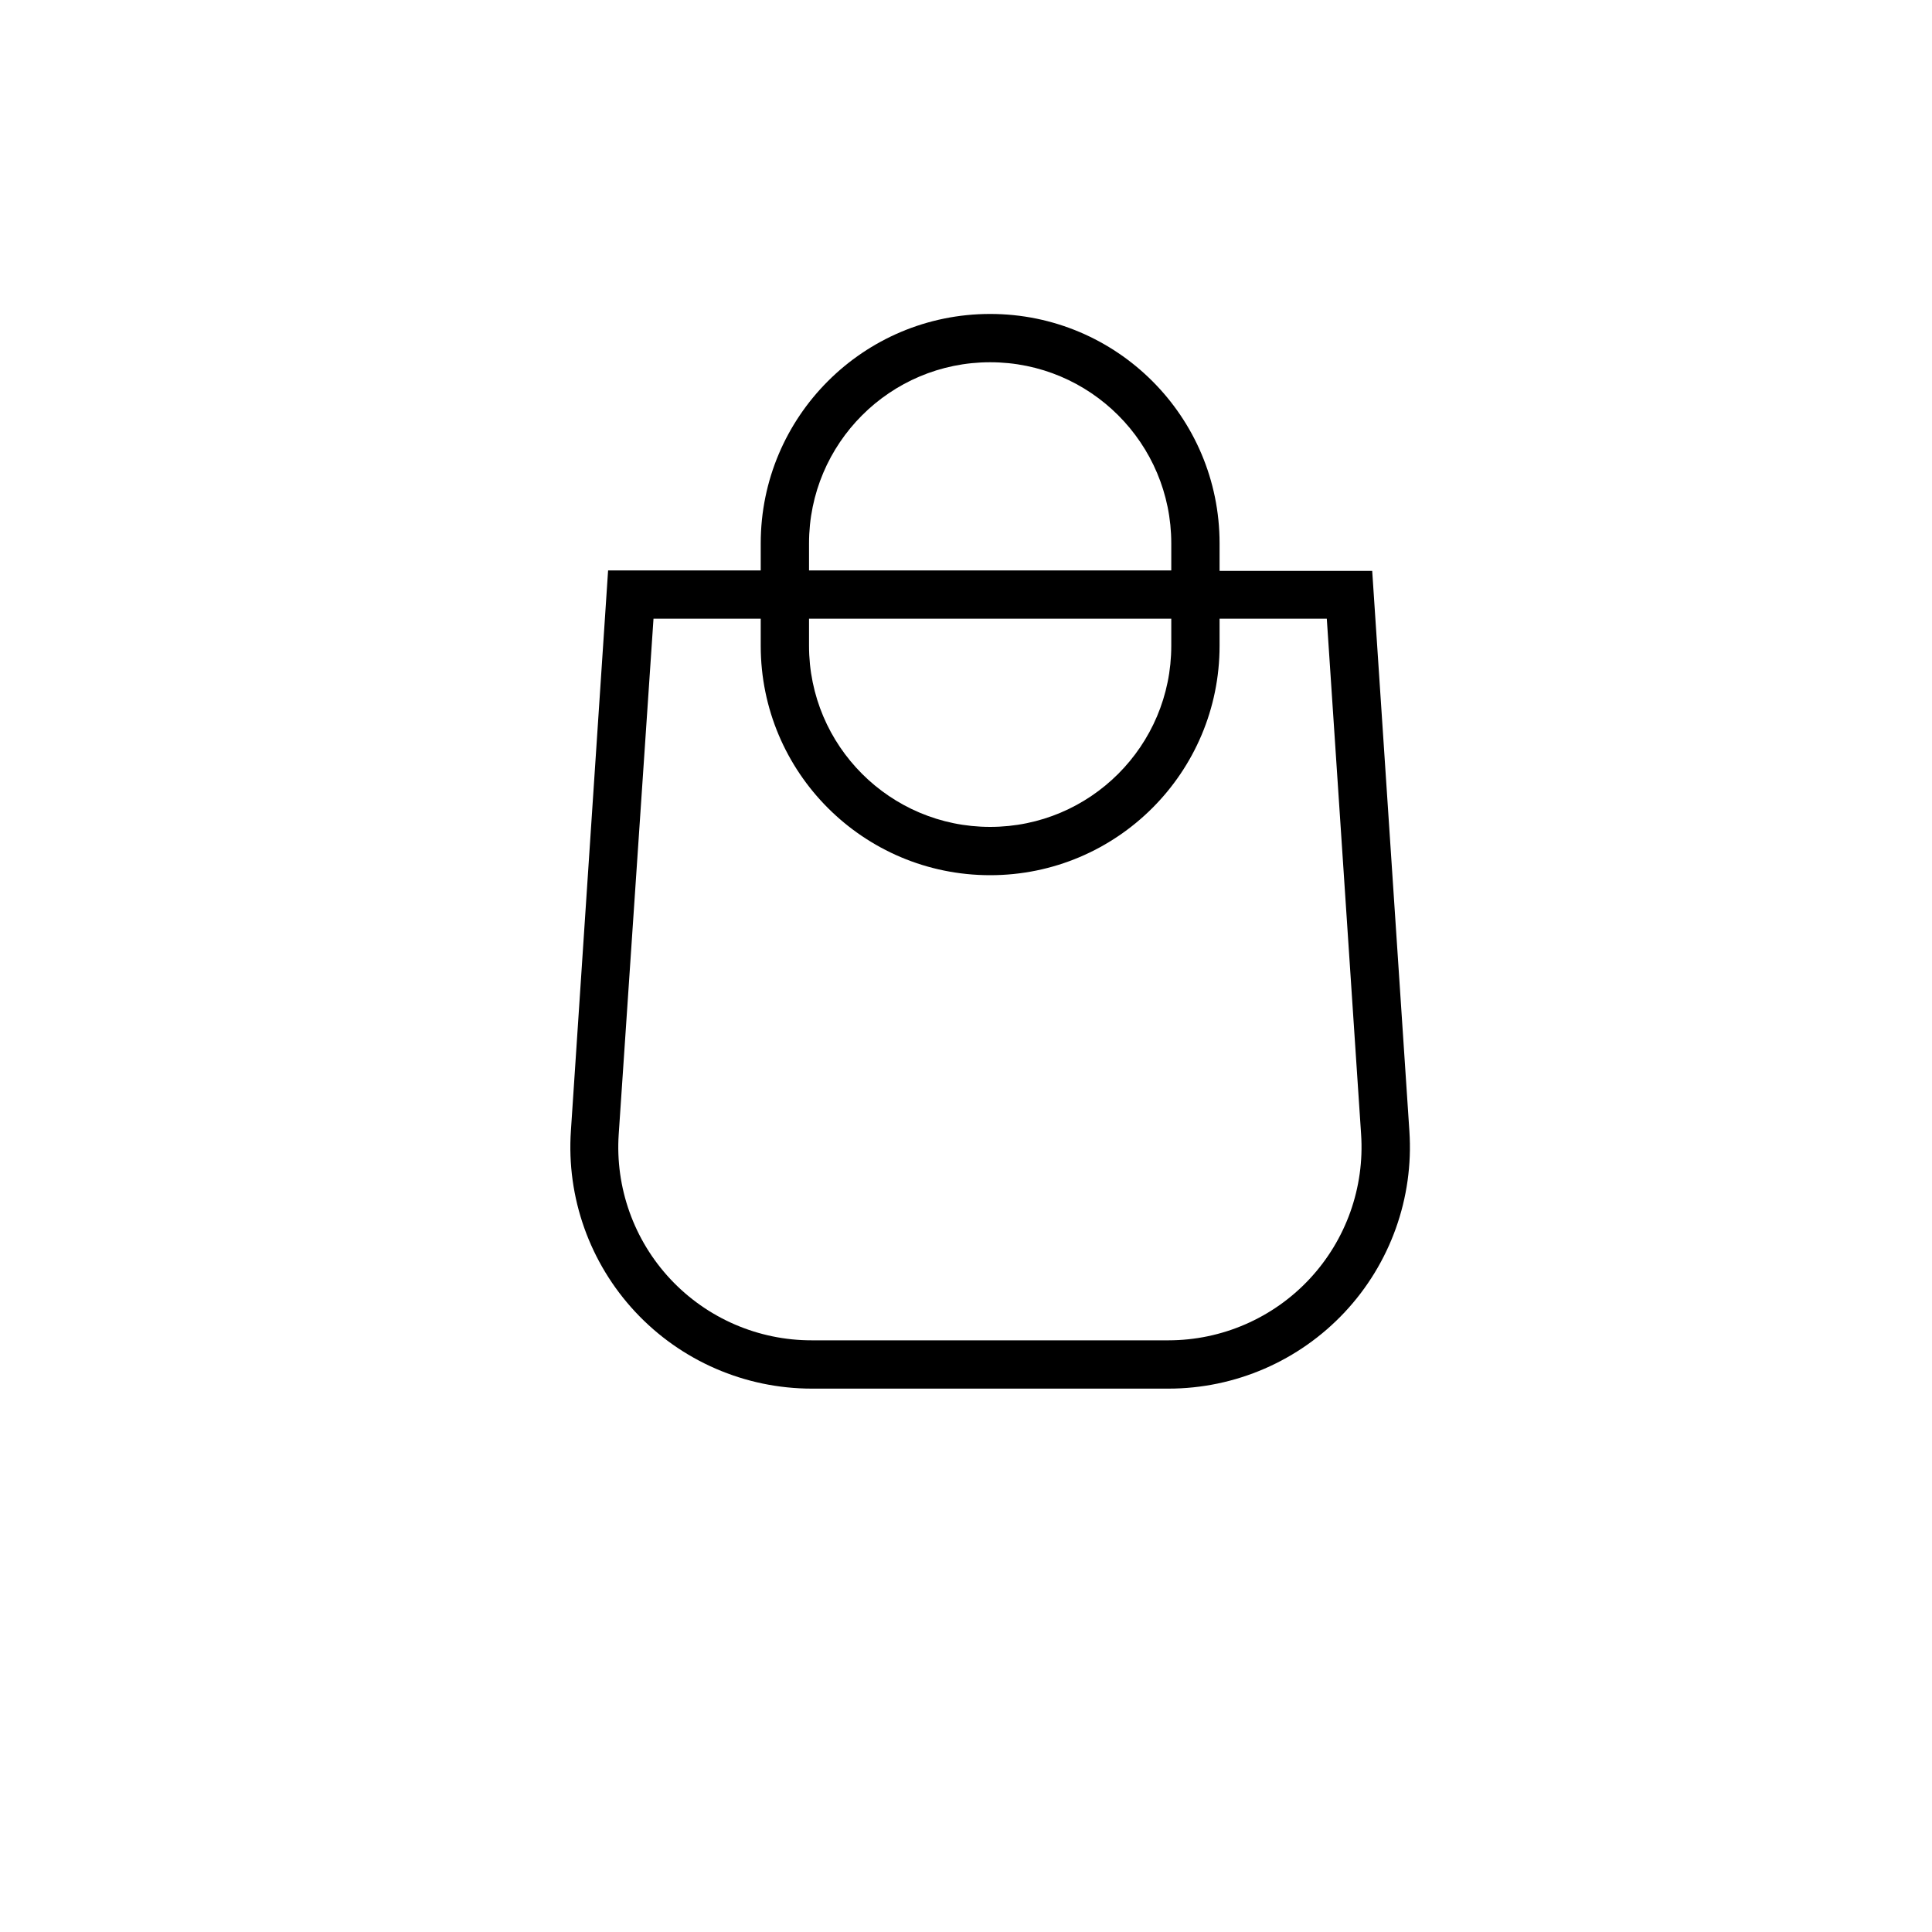
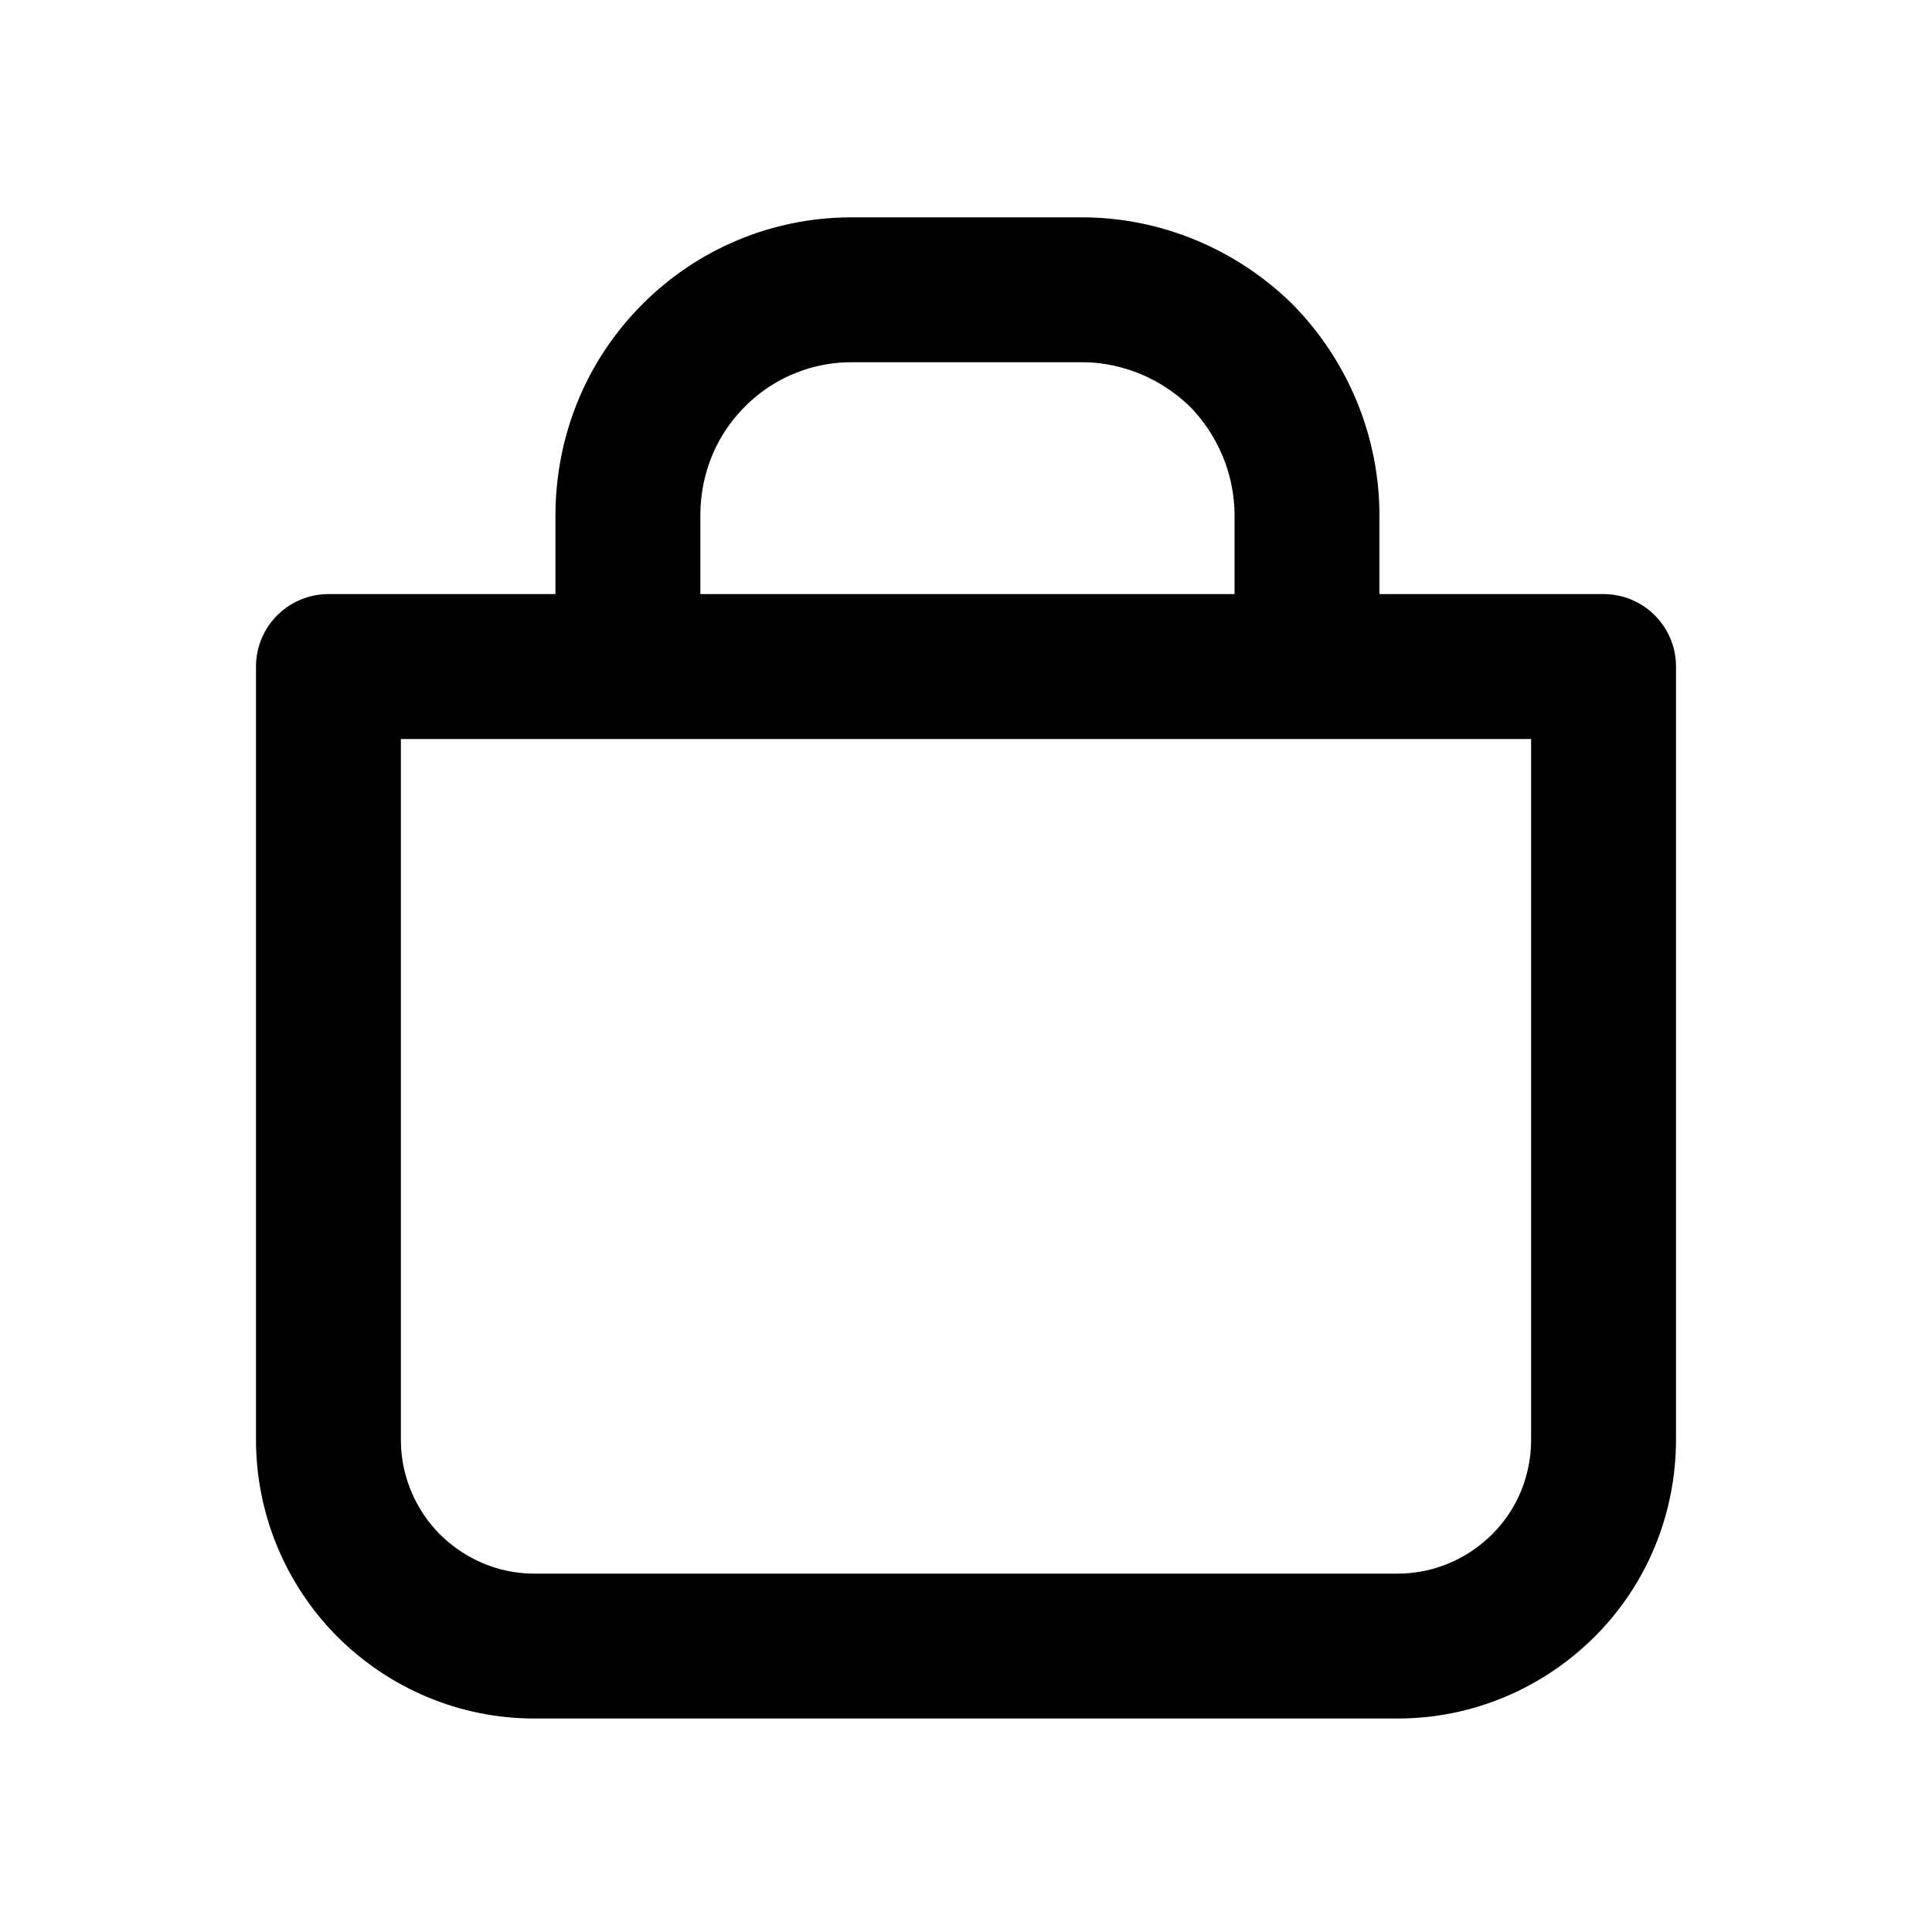
- <svg xmlns="http://www.w3.org/2000/svg" fill="none" class="icon icon-cart" viewBox="0 0 40 40">
-   <path fill="currentColor" fill-rule="evenodd" d="M20.5 6.5a4.75 4.75 0 0 0-4.75 4.75v.56h-3.16l-.77 11.6a5 5 0 0 0 4.99 5.34h7.38a5 5 0 0 0 4.99-5.33l-.77-11.6h-3.16v-.57A4.75 4.75 0 0 0 20.5 6.5m3.75 5.31v-.56a3.75 3.75 0 1 0-7.5 0v.56zm-7.5 1h7.5v.56a3.75 3.75 0 1 1-7.5 0zm-1 0v.56a4.75 4.75 0 1 0 9.5 0v-.56h2.22l.71 10.67a4 4 0 0 1-3.99 4.27h-7.38a4 4 0 0 1-4-4.27l.72-10.67z" />
+ <svg xmlns="http://www.w3.org/2000/svg" viewBox="0 0 20 20" fill="none" aria-hidden="true">
+   <path stroke="currentColor" stroke-linecap="round" stroke-linejoin="round" stroke-width="1.5" d="M3.4 6.9h13.2v8c0 .57-.22 1.11-.62 1.51-.4.4-.94.63-1.51.63H5.53c-.57 0-1.11-.23-1.51-.63a2.14 2.14 0 0 1-.62-1.51zM8.8 3h2.4c.62 0 1.21.25 1.65.68.43.44.68 1.03.68 1.66v1.56H6.5V5.34c0-.63.24-1.22.68-1.66A2.3 2.3 0 0 1 8.8 3z" />
</svg>
